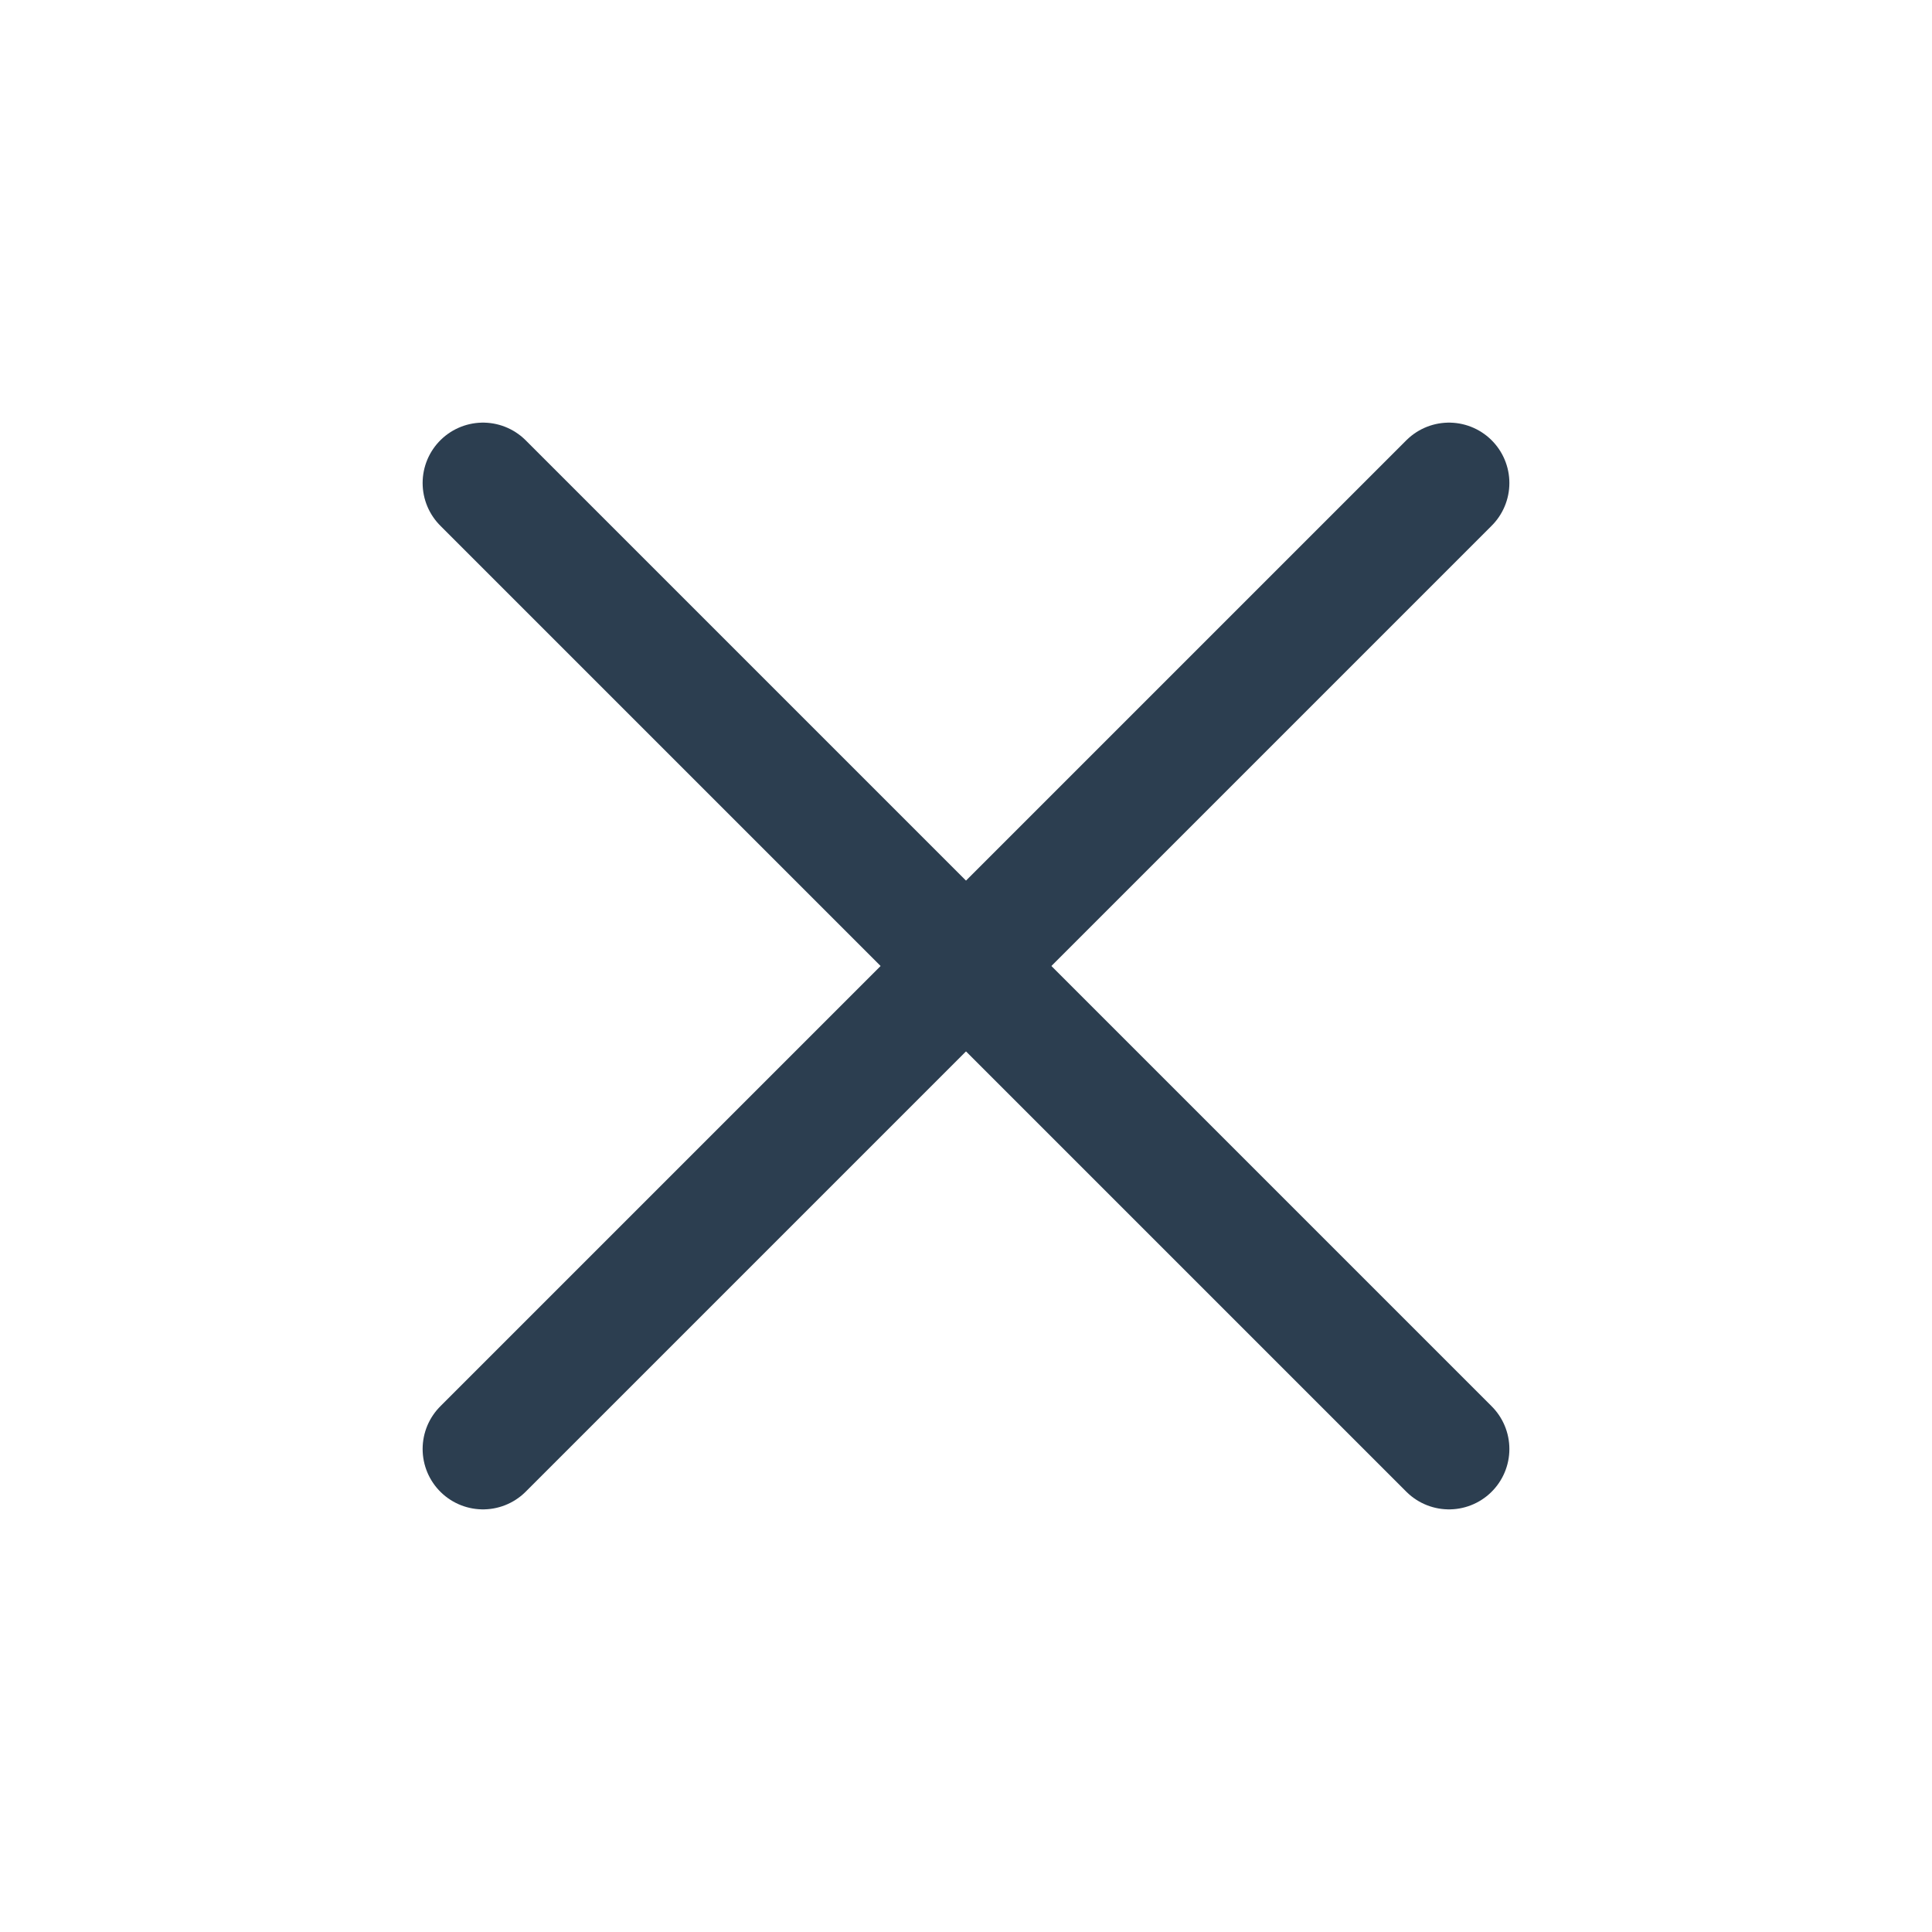
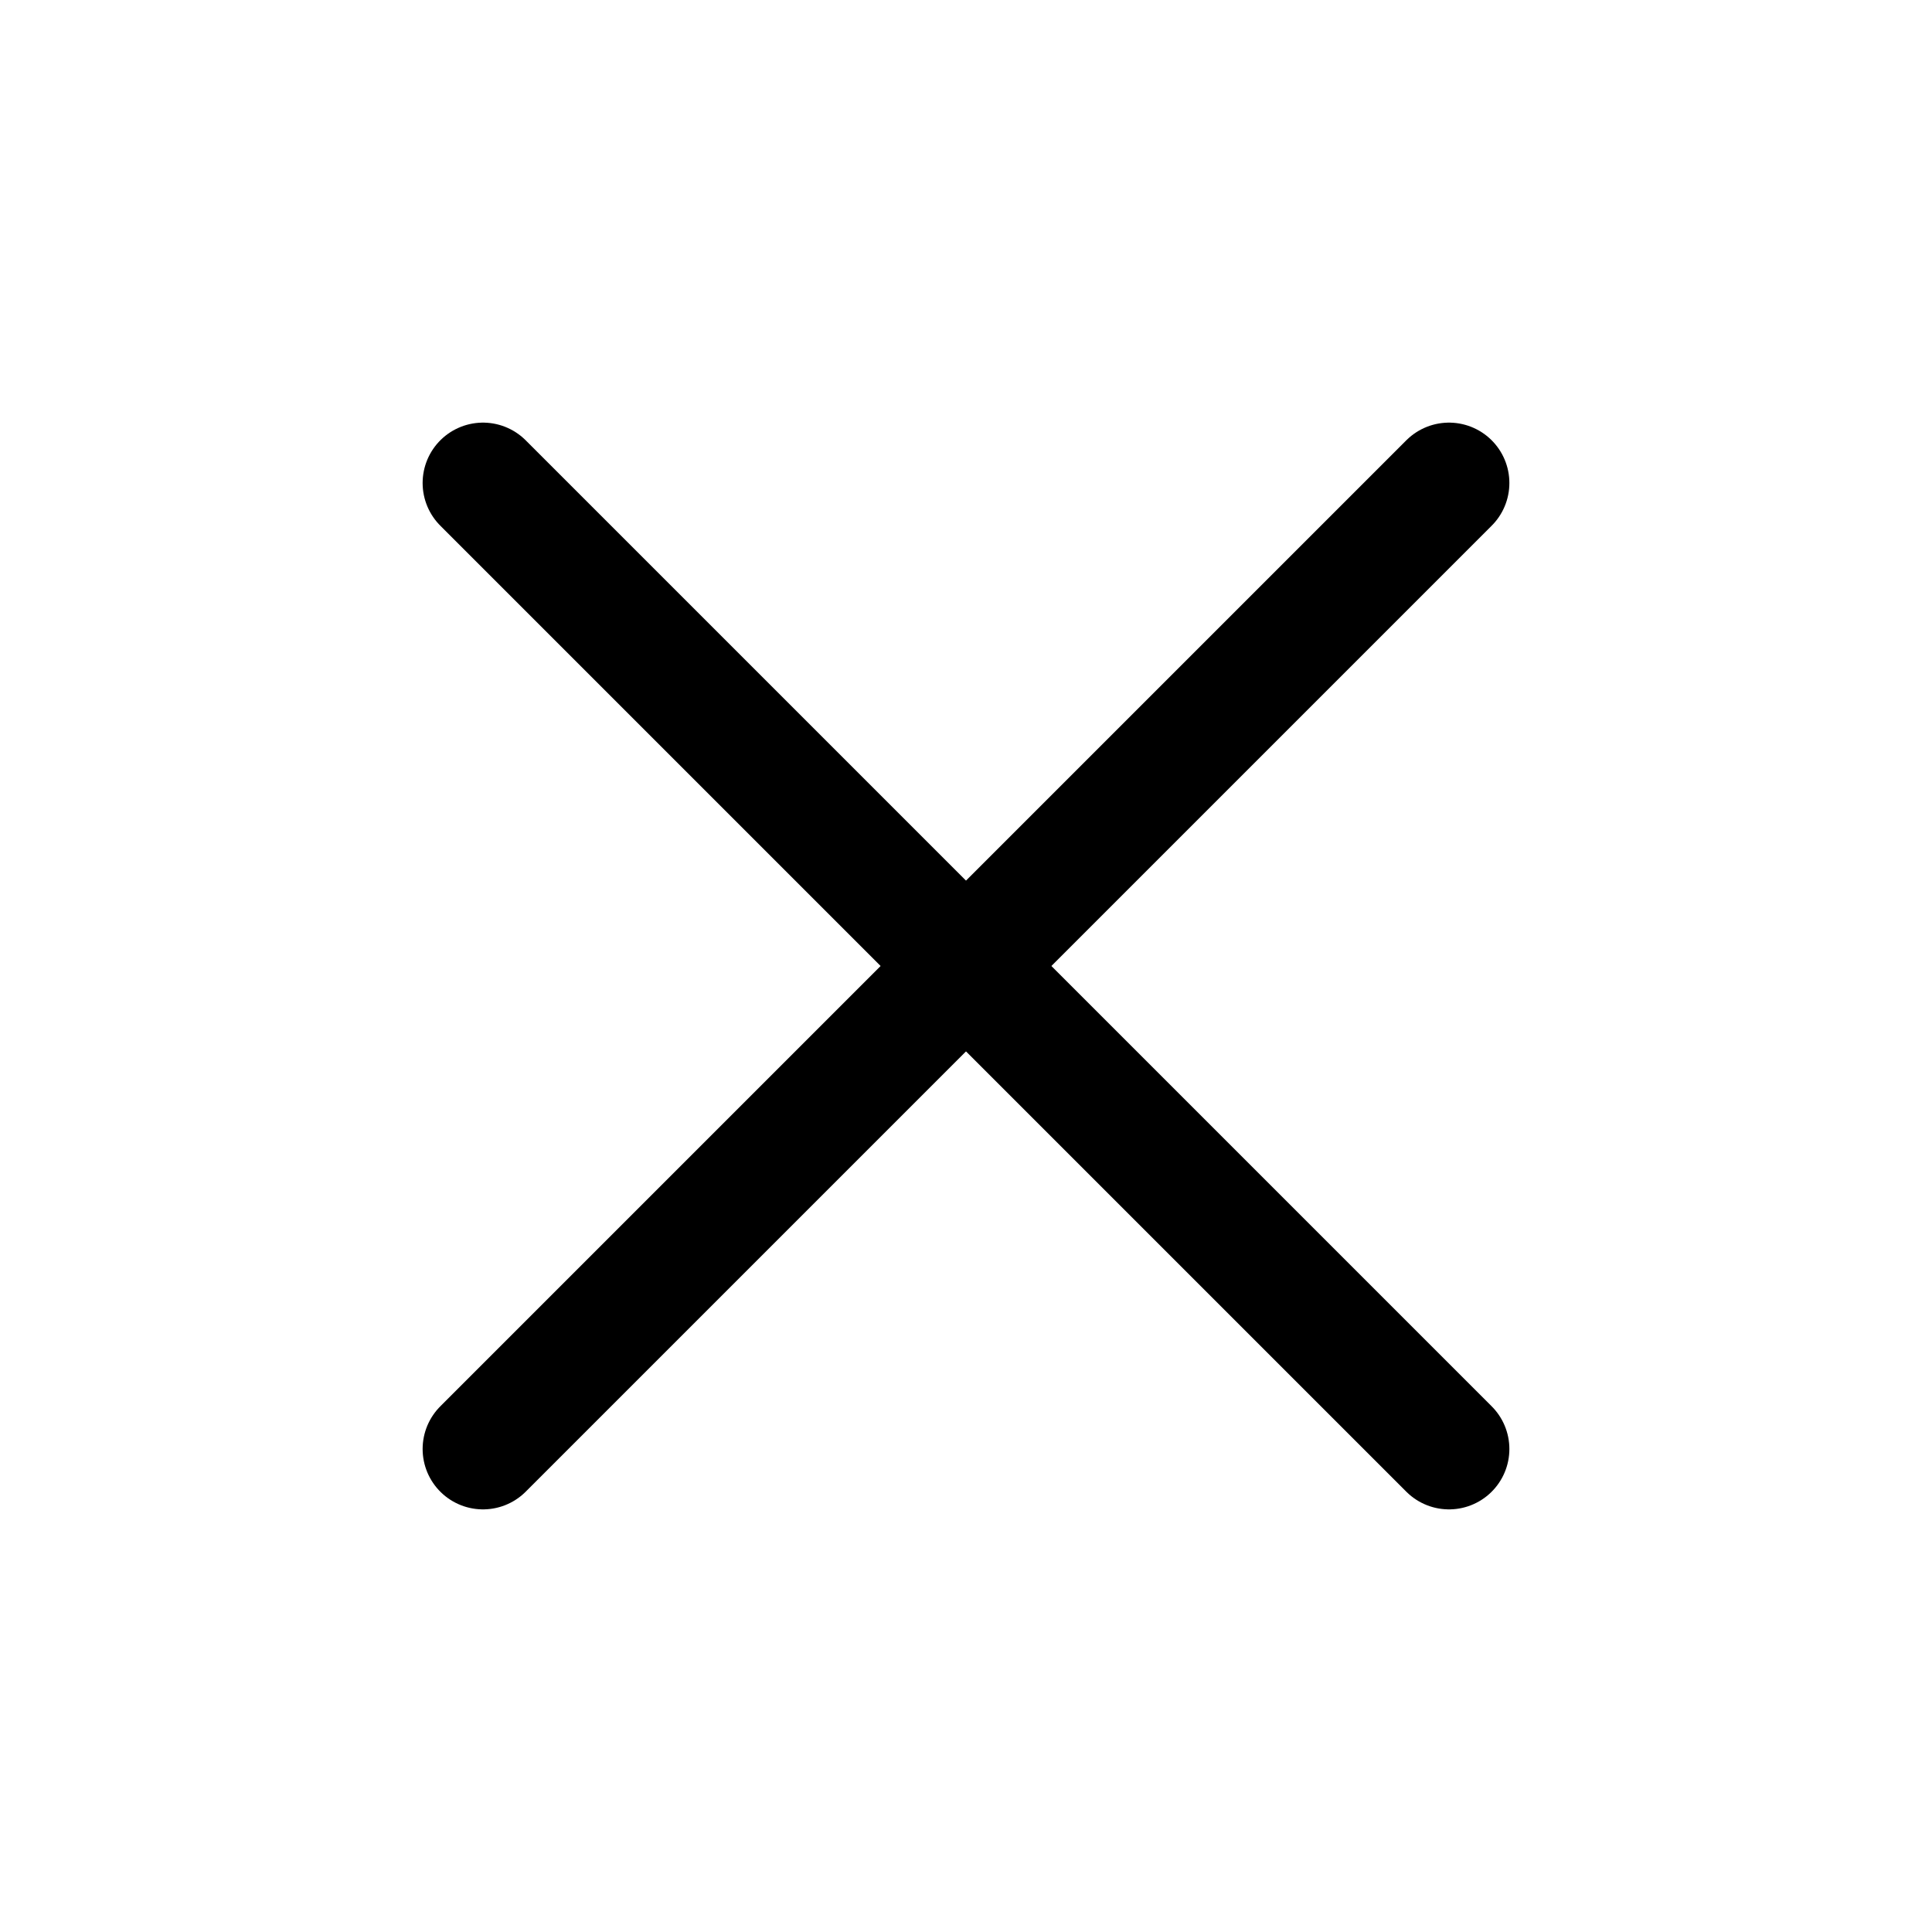
- <svg xmlns="http://www.w3.org/2000/svg" class="icon icon-tabler icon-tabler-x" width="44" height="44" viewBox="0 0 24 24" stroke-width="1.5" stroke="#2c3e50" fill="none" stroke-linecap="round" stroke-linejoin="round">
+ <svg xmlns="http://www.w3.org/2000/svg" class="icon icon-tabler icon-tabler-x" width="44" height="44" viewBox="0 0 24 24" stroke-width="1.5" stroke="currentColor" fill="none" stroke-linecap="round" stroke-linejoin="round">
  <path stroke="none" d="M0 0h24v24H0z" fill="none" />
  <path d="M18 6l-12 12" />
  <path d="M6 6l12 12" />
</svg>
